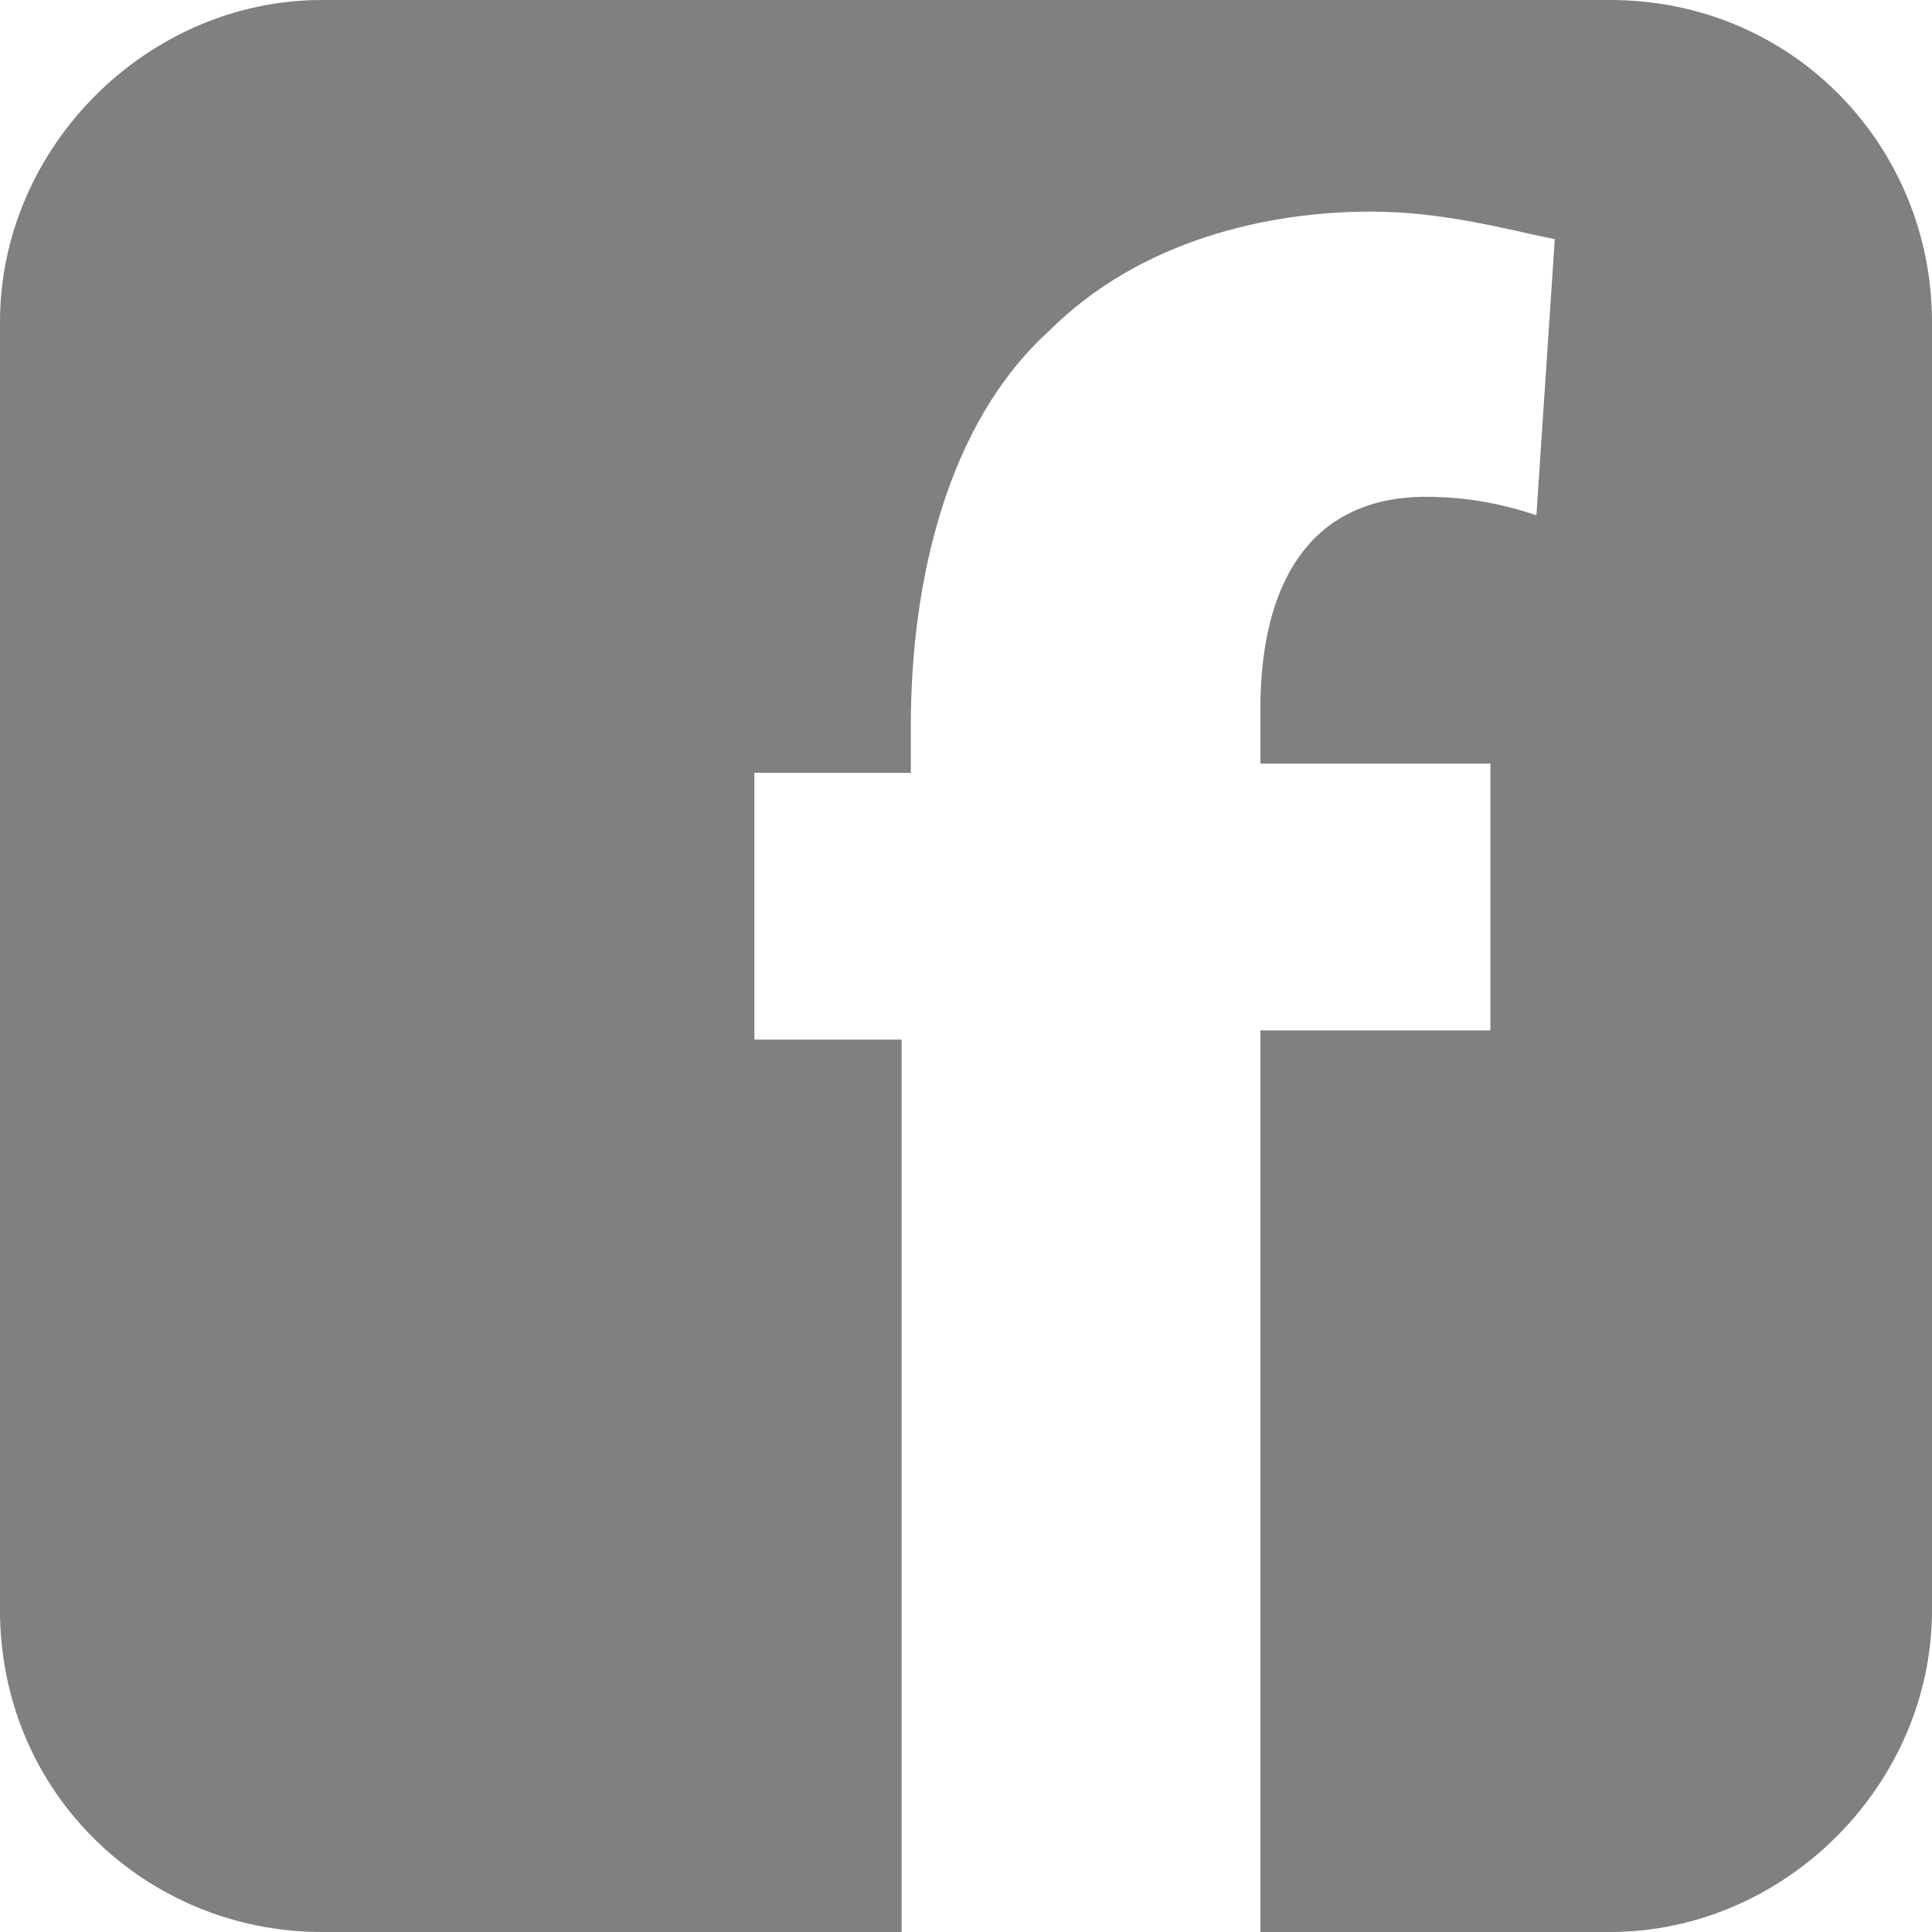
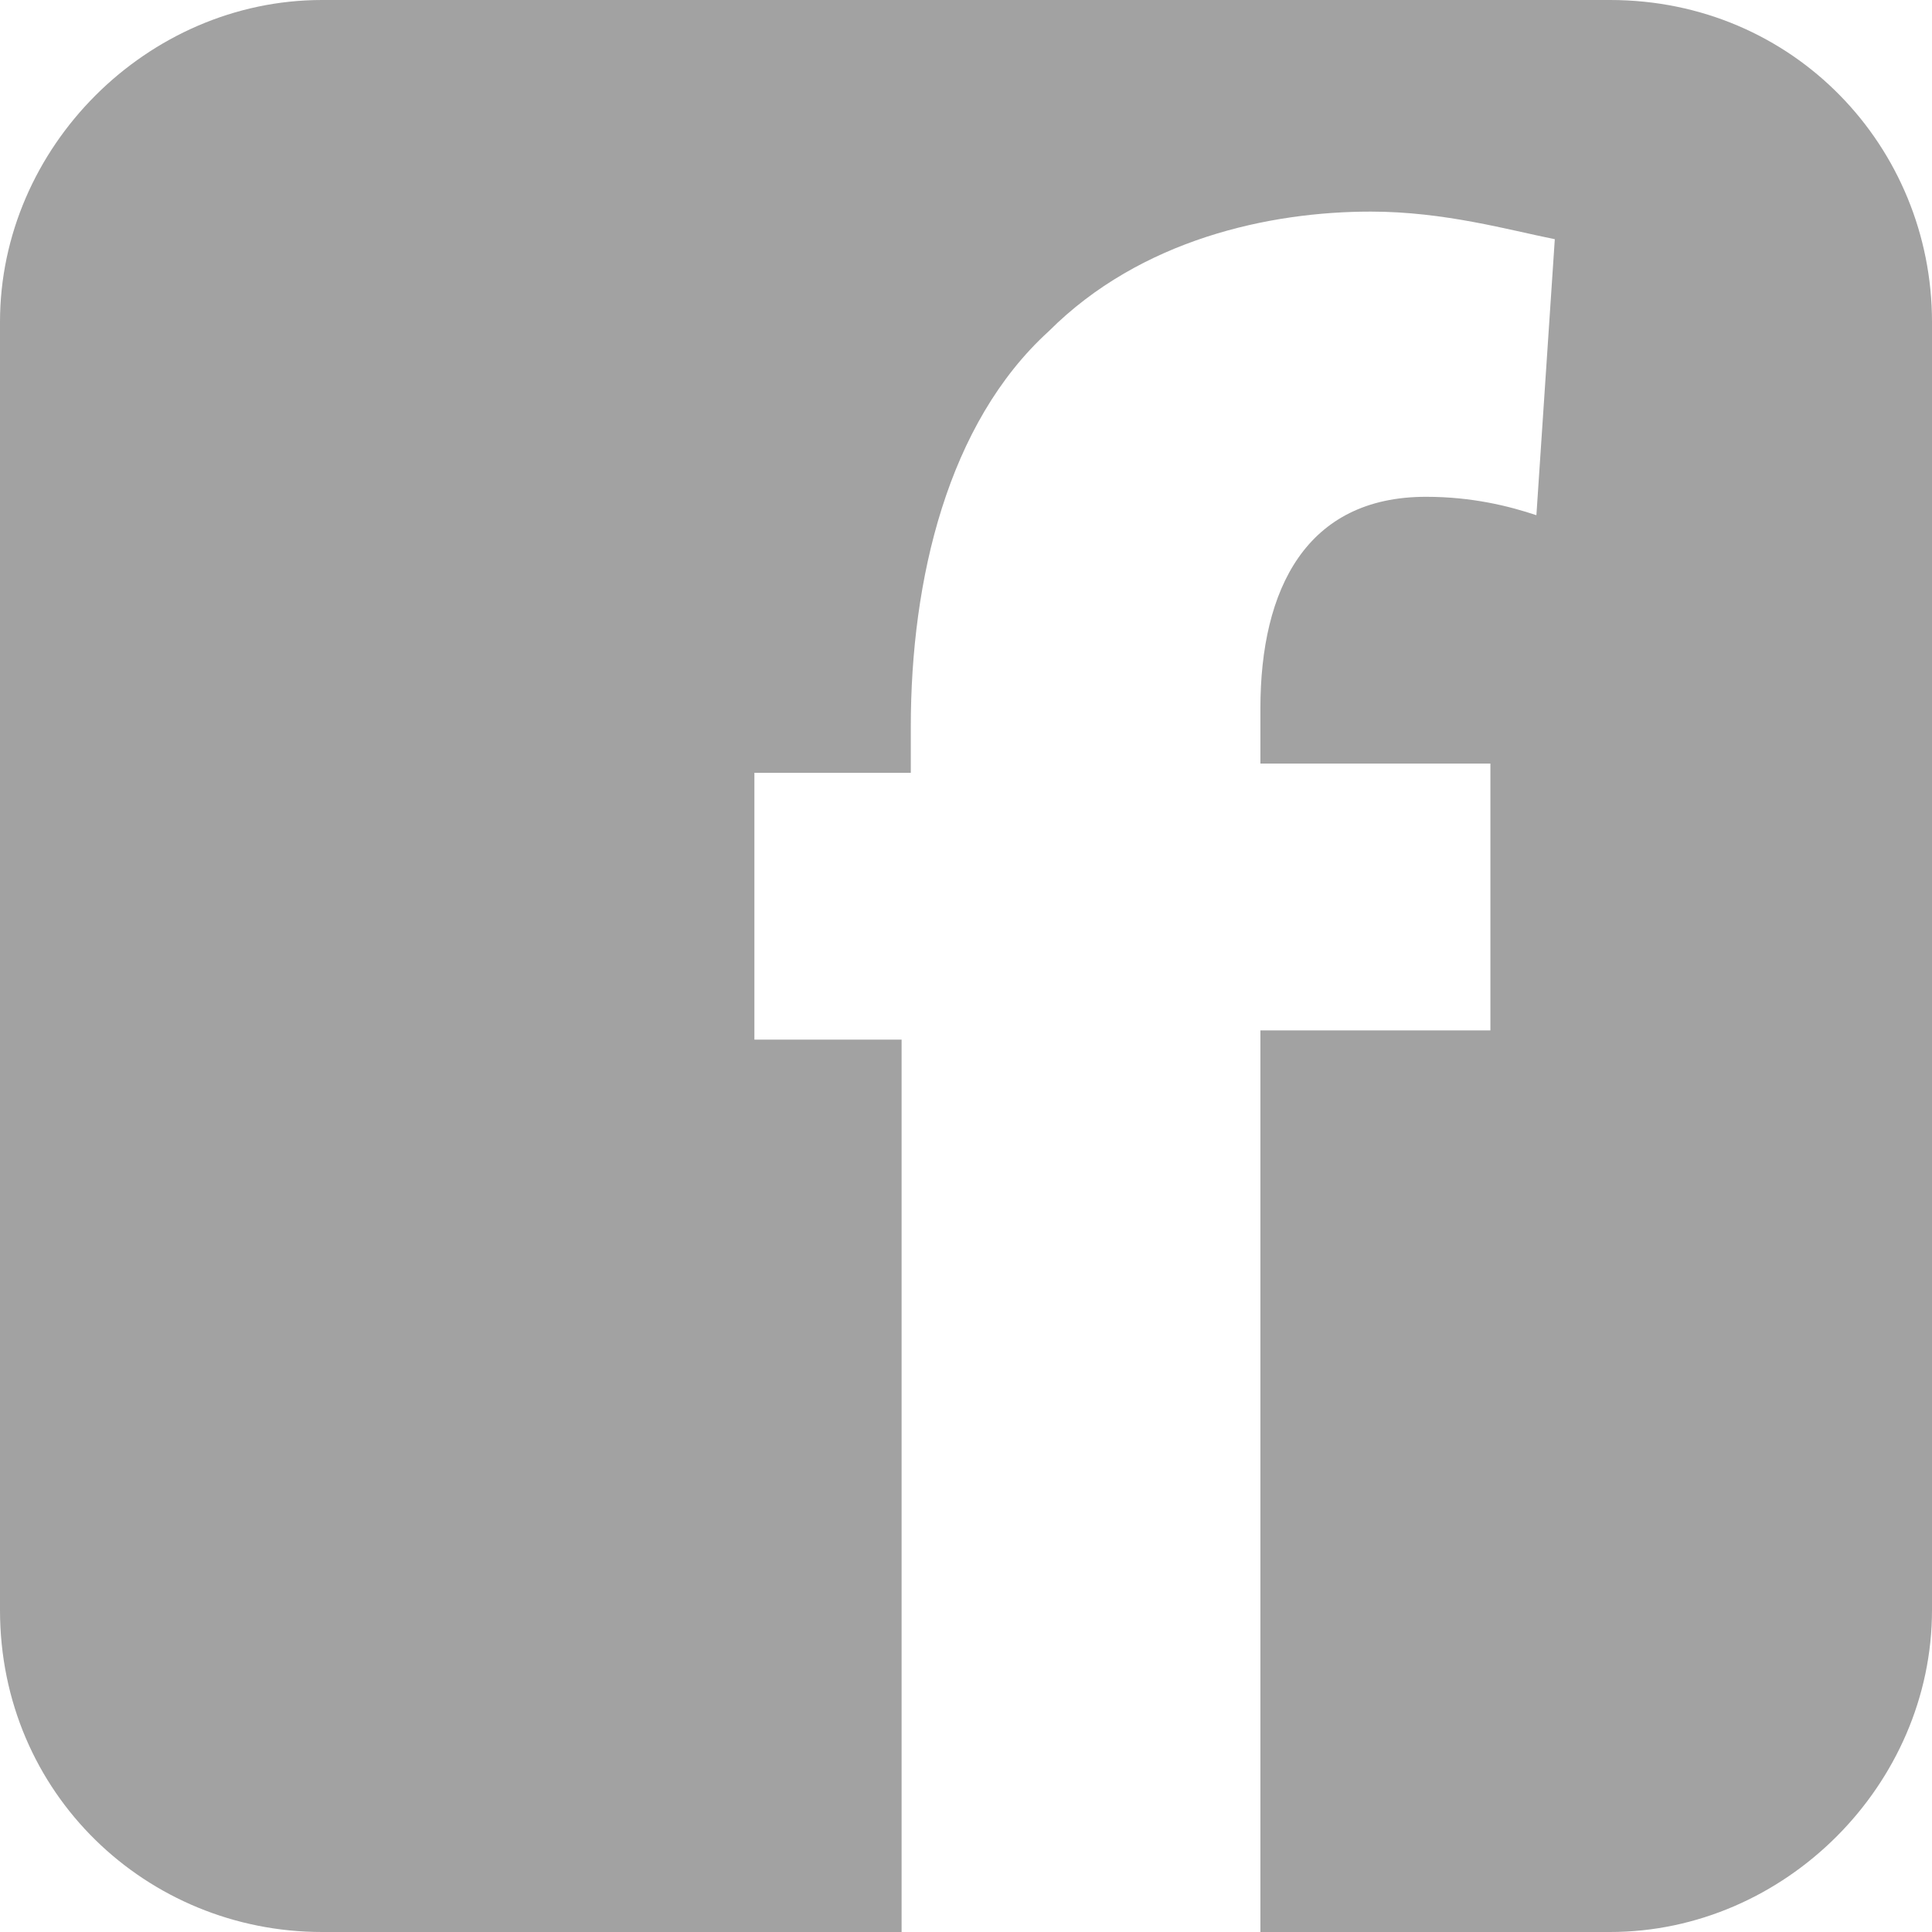
<svg xmlns="http://www.w3.org/2000/svg" viewBox="0 0 21 21">
-   <path d="M21 3.5v14c0 1.9-1.6 3.5-3.5 3.5h-3.8v-9.8h2.5V8.3h-2.5v-.6c0-1.3.5-2.3 1.8-2.3.5 0 .9.1 1.2.2l.2-3c-.5-.1-1.2-.3-2-.3-1.1 0-2.5.3-3.5 1.3-1.1 1-1.5 2.7-1.5 4.3v.5H8.2v2.9h1.6V21H3.5C1.6 21 0 19.5 0 17.5v-14C0 1.6 1.6 0 3.5 0h14c2 0 3.5 1.6 3.5 3.5z" fill="gray" />
+   <path d="M21 3.5v14c0 1.9-1.6 3.5-3.5 3.5h-3.8v-9.8h2.5V8.3h-2.5v-.6c0-1.3.5-2.3 1.8-2.3.5 0 .9.1 1.2.2l.2-3c-.5-.1-1.2-.3-2-.3-1.1 0-2.5.3-3.5 1.3-1.1 1-1.5 2.7-1.5 4.3v.5H8.2v2.9h1.6V21H3.5C1.6 21 0 19.5 0 17.5v-14C0 1.6 1.6 0 3.5 0h14c2 0 3.5 1.6 3.5 3.5z" fill="#A2A2A2" />
</svg>
